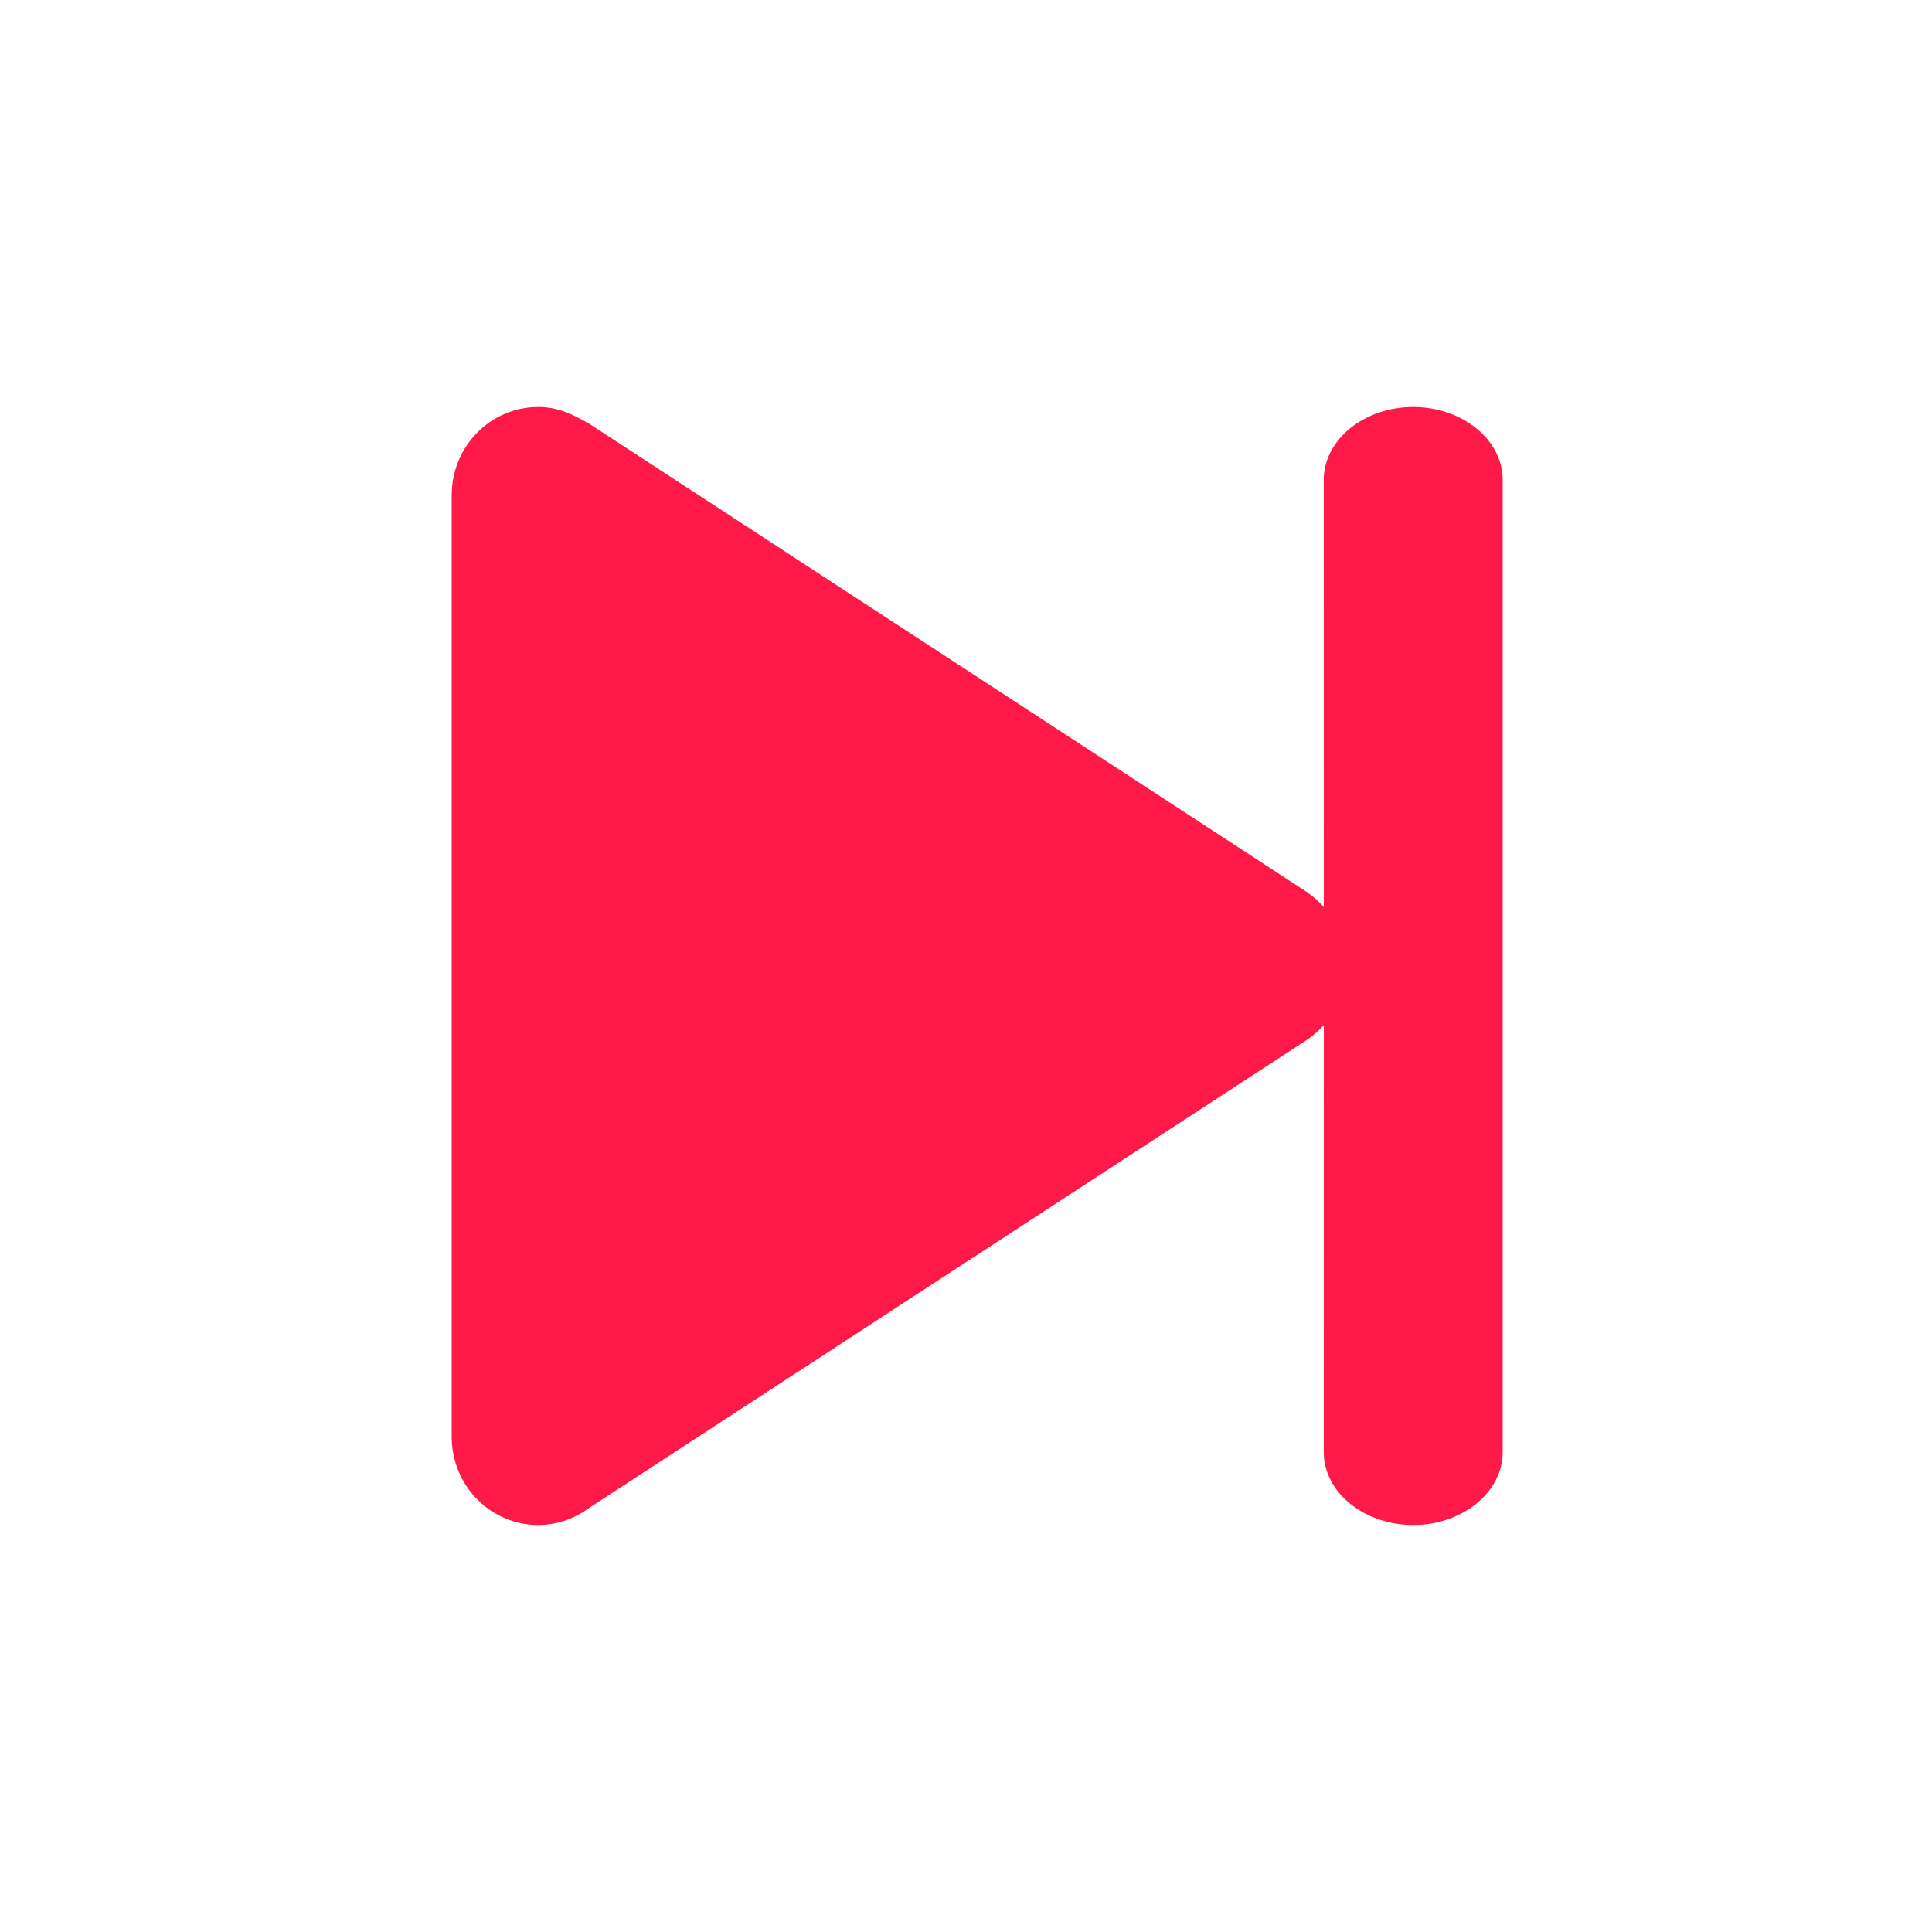
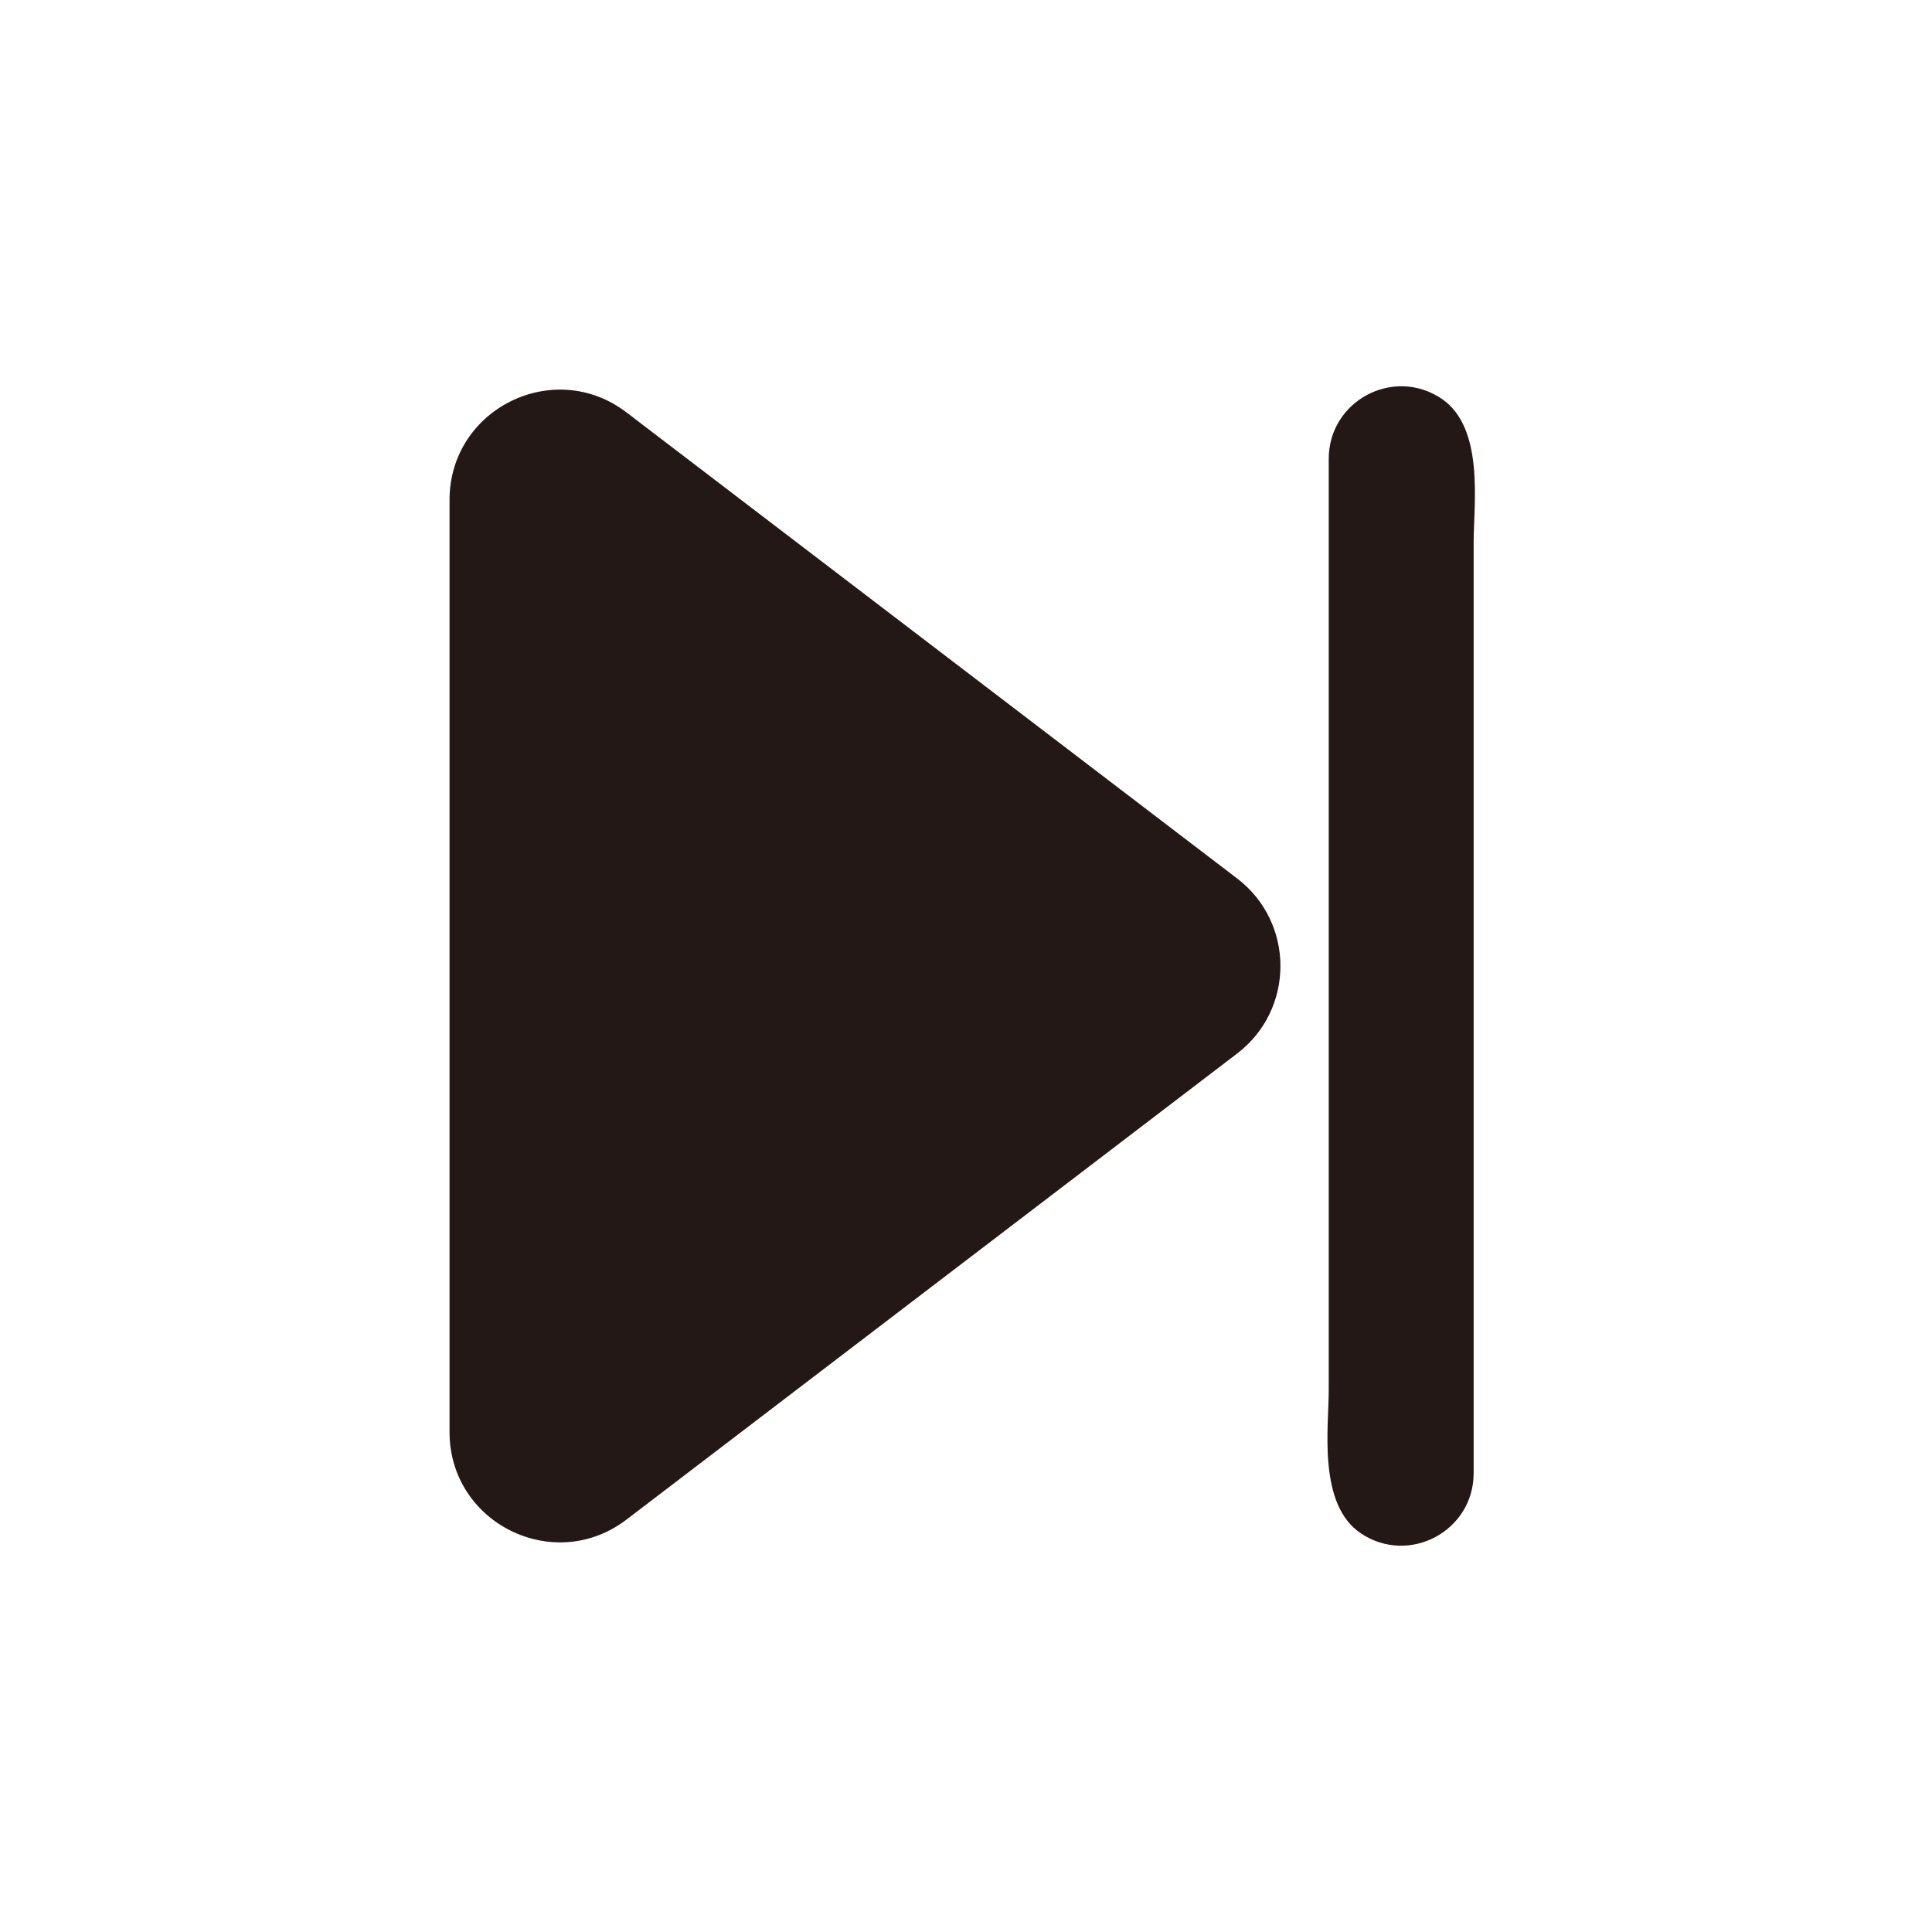
- <svg xmlns="http://www.w3.org/2000/svg" width="24px" height="24px" viewBox="0 0 24 24" version="1.1">
-   <g id="mark" stroke="none" stroke-width="1" fill="none" fill-rule="evenodd">
-     <g id="Phone" transform="translate(-281, -744)">
-       <g id="ic_next" transform="translate(281, 744)">
-         <rect id="rect" x="0" y="0" width="24" height="24" />
-         <g id="number-7" transform="translate(1, 2)">
-           <rect id="rect" x="0" y="0" width="20" height="20" />
-           <path d="M16.556,3.056 C17.167,3.056 17.667,3.463 17.667,3.961 L17.667,16.039 C17.667,16.504 17.231,16.89 16.676,16.939 L16.556,16.944 C15.944,16.944 15.444,16.537 15.444,16.039 L15.445,10.733 C15.389,10.796 15.326,10.853 15.257,10.902 L15.257,10.902 L15.259,10.902 L6.311,16.737 C6.135,16.866 5.92,16.944 5.686,16.944 C5.092,16.944 4.611,16.454 4.611,15.848 L4.611,15.848 L4.611,4.152 C4.611,3.546 5.092,3.056 5.686,3.056 C5.923,3.056 6.098,3.137 6.317,3.262 L6.317,3.262 L15.259,9.097 C15.258,9.098 15.257,9.099 15.257,9.099 C15.326,9.148 15.389,9.204 15.445,9.268 L15.444,3.961 C15.444,3.463 15.944,3.056 16.556,3.056 Z" id="shape" fill="#FF1949" />
-         </g>
-       </g>
-     </g>
-   </g>
+ <svg xmlns="http://www.w3.org/2000/svg" t="1747648257175" class="icon" viewBox="0 0 1024 1024" version="1.1" p-id="10429" width="200" height="200">
+   <path d="M655.706 465.603L332.054 218.588c-38.415-29.328-93.791-1.929-93.791 46.396v494.029c0 48.325 55.377 75.726 93.791 46.398l323.652-247.015c30.603-23.358 30.603-69.436 0-92.794zM781.065 780.798V451.684v-164.563c0-19.628 5.905-60.476-17.058-75.841-25.524-17.069-59.748 1.21-59.748 31.919v493.677c0 19.628-5.915 60.474 17.047 75.841 25.533 17.069 59.759-1.212 59.759-31.919z" fill="#231815" p-id="10430" />
</svg>
